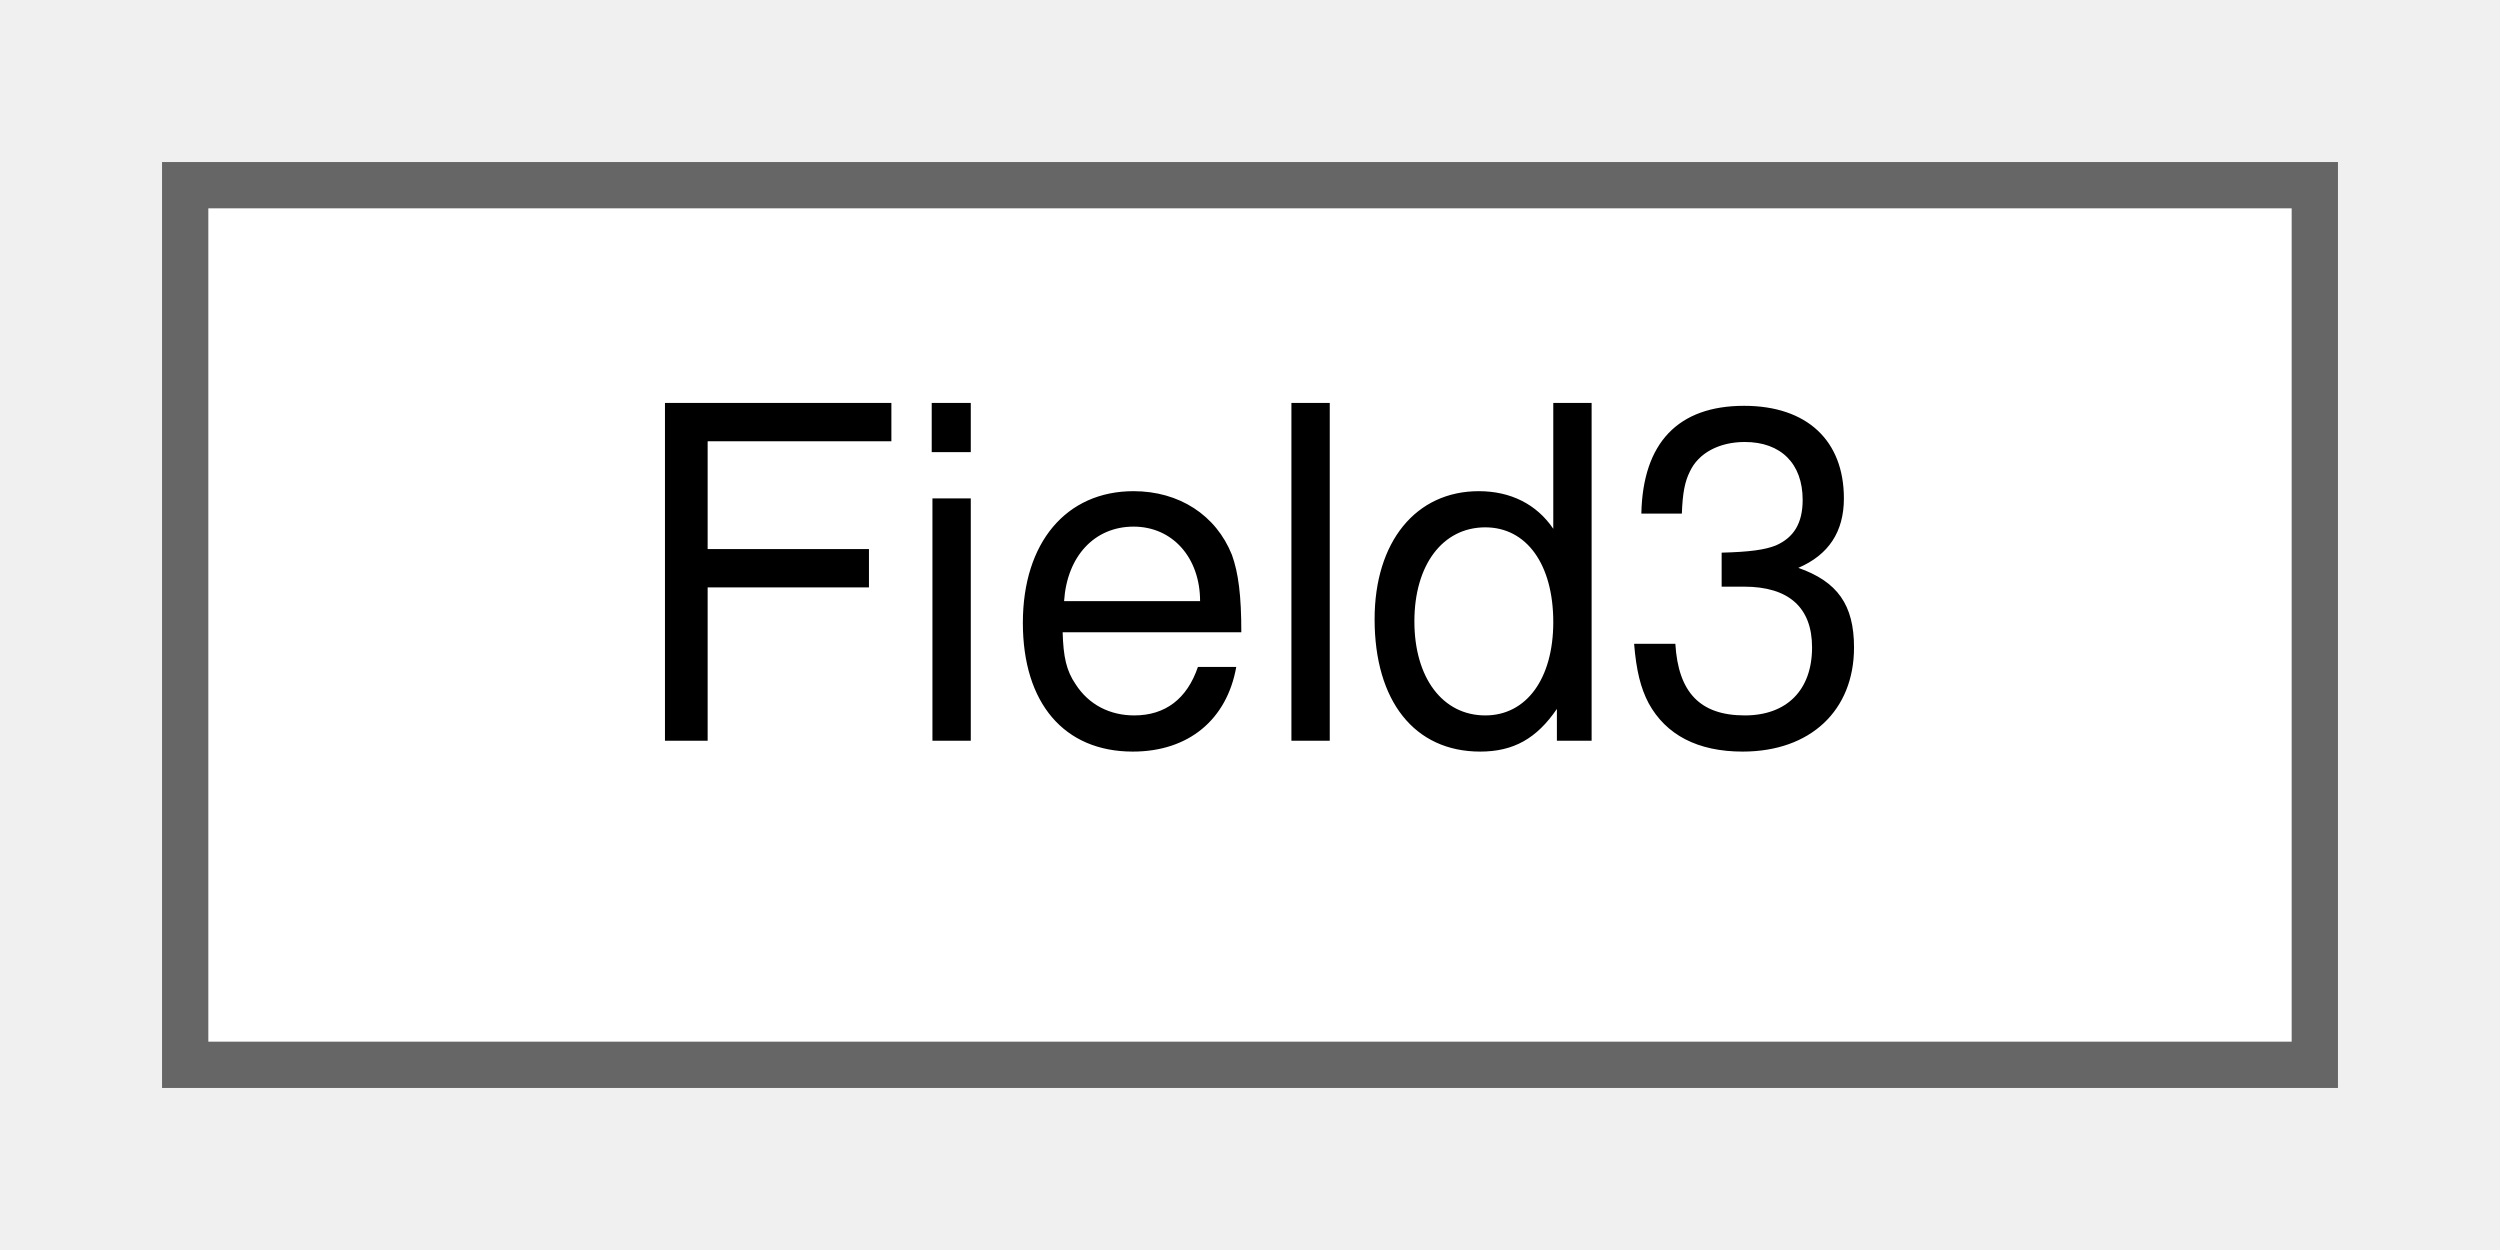
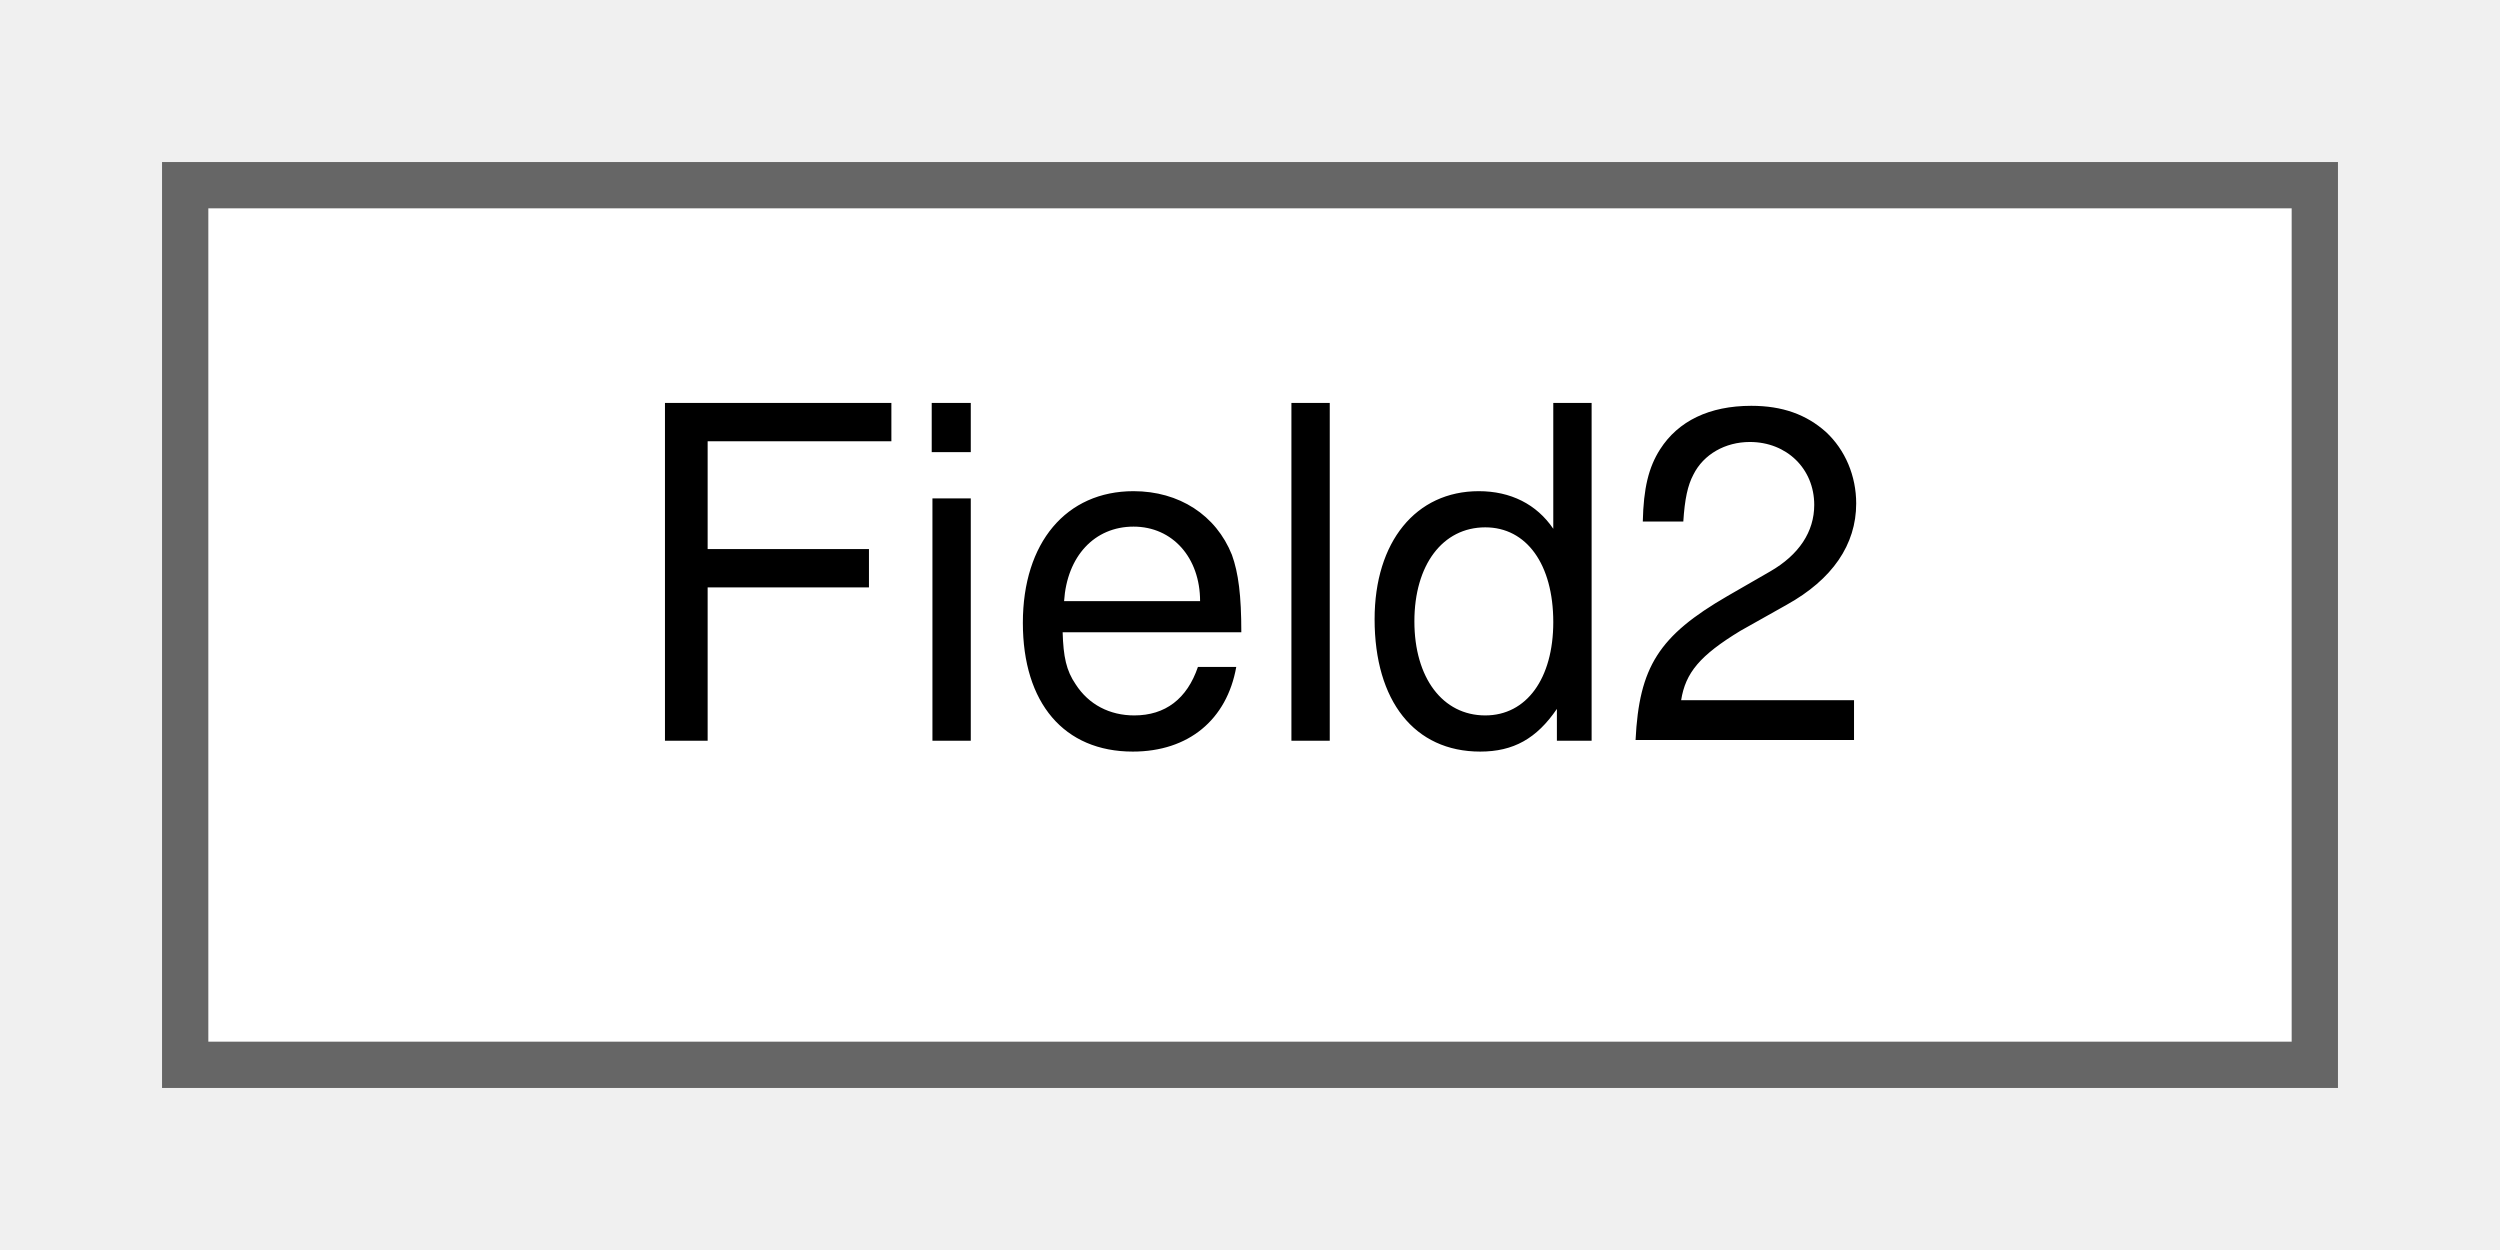
<svg xmlns="http://www.w3.org/2000/svg" xmlns:xlink="http://www.w3.org/1999/xlink" width="54pt" height="27pt" viewBox="0.00 0.00 54.00 27.00">
  <g id="graph0" class="graph" transform="scale(1 1) rotate(0) translate(4 23)">
    <g id="Node000000" class="node">
      <g id="a_Node000000">
-         <a xlink:href="structField3.html" target="_top" xlink:title=" ">
+         <a xlink:href="structField2.html" target="_top" xlink:title=" ">
          <polygon fill="white" stroke="#666666" points="46,-19 0,-19 0,0 46,0 46,-19" />
-           <text text-anchor="middle" x="23" y="-7" font-family="Helvetica,sans-Serif" font-size="10.00">Field3</text>
+           <text text-anchor="middle" x="23" y="-7" font-family="Helvetica,sans-Serif" font-size="10.00">Field2</text>
        </a>
      </g>
    </g>
  </g>
</svg>
